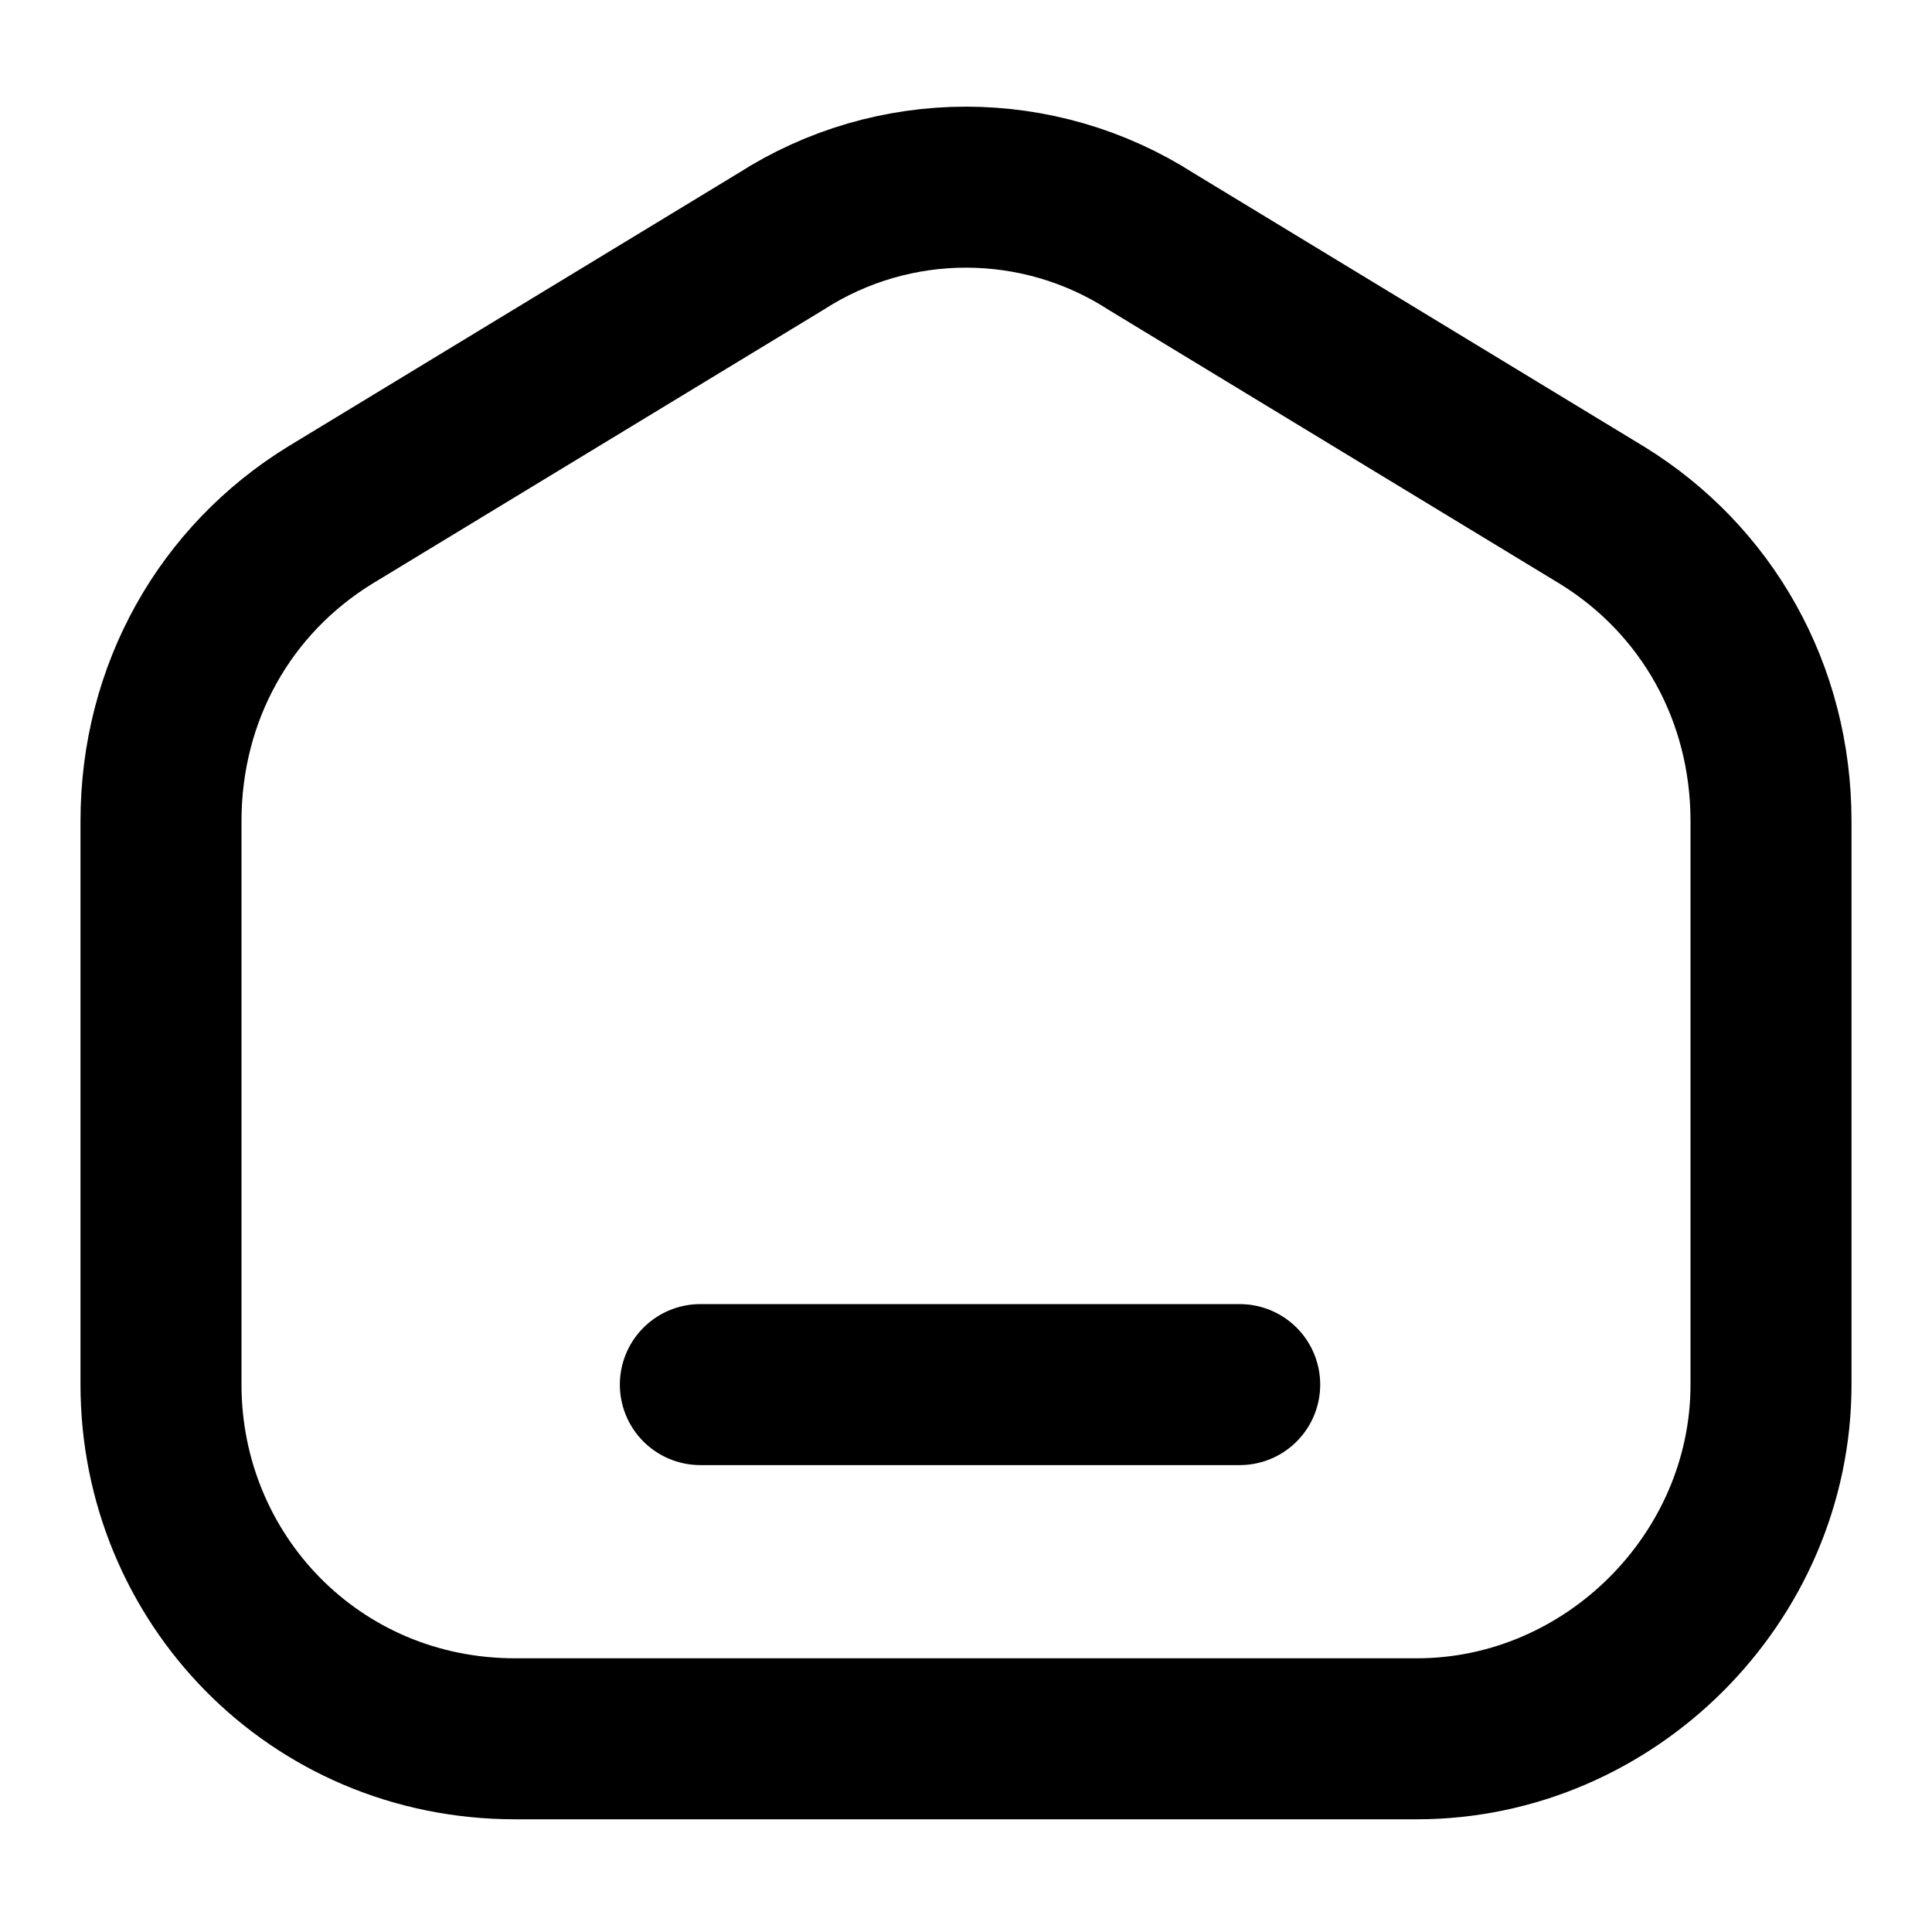
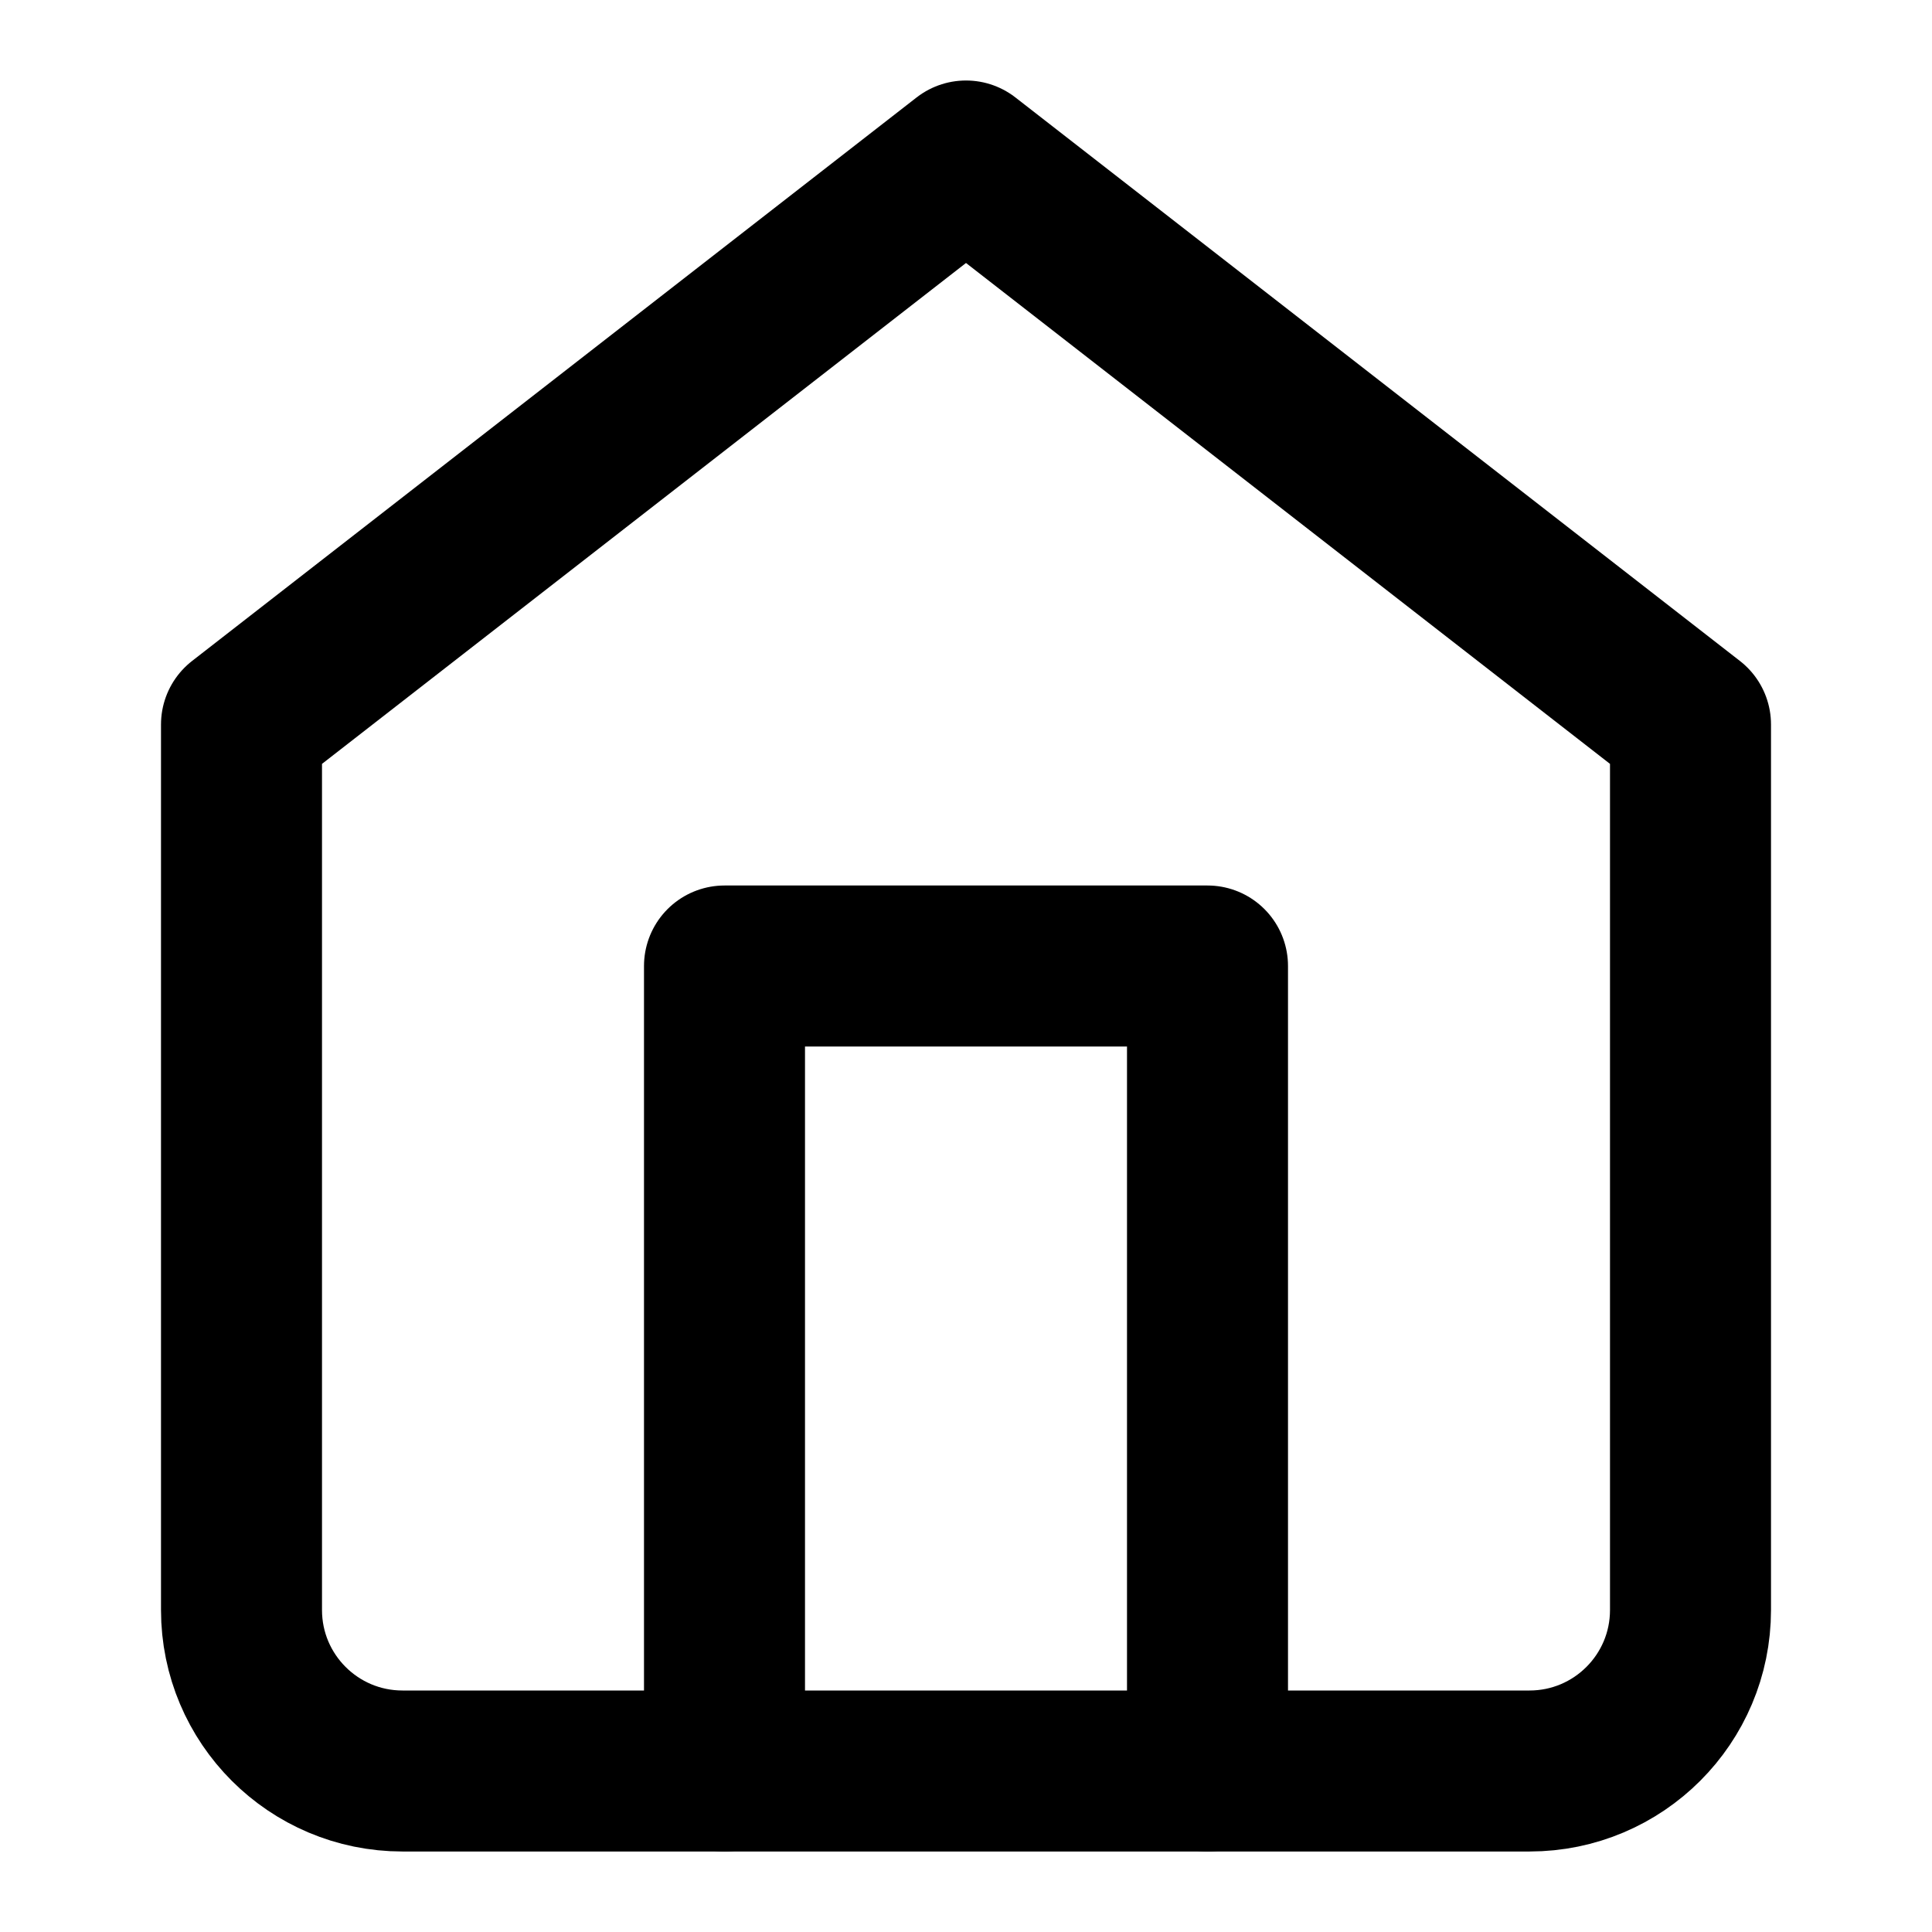
- <svg xmlns="http://www.w3.org/2000/svg" version="1.1" id="Layer_1" x="0px" y="0px" viewBox="0 0 24 24" style="enable-background:new 0 0 24 24;" xml:space="preserve">
-   <style type="text/css">
- 	.st0{fill:none;stroke:#000000;stroke-width:2;stroke-linecap:round;stroke-linejoin:round;}
- </style>
-   <path class="st0" d="M17.6,21.6H6.4c-2.5,0-4.4-2-4.4-4.4v-7c0-1.6,0.8-3,2.1-3.8L9.7,3c1.4-0.9,3.2-0.9,4.6,0l5.6,3.4  c1.3,0.8,2.1,2.2,2.1,3.8v7C22,19.6,20,21.6,17.6,21.6z" />
-   <path class="st0" d="M8.7,17.2h6.7" />
+ <svg xmlns="http://www.w3.org/2000/svg" width="24" height="24" viewBox="0 0 24 24" fill="none" stroke="#000000" stroke-width="2" stroke-linecap="round" stroke-linejoin="round">
+   <path d="M3 9l9-7 9 7v11a2 2 0 0 1-2 2H5a2 2 0 0 1-2-2z" />
+   <polyline points="9 22 9 12 15 12 15 22" />
</svg>
